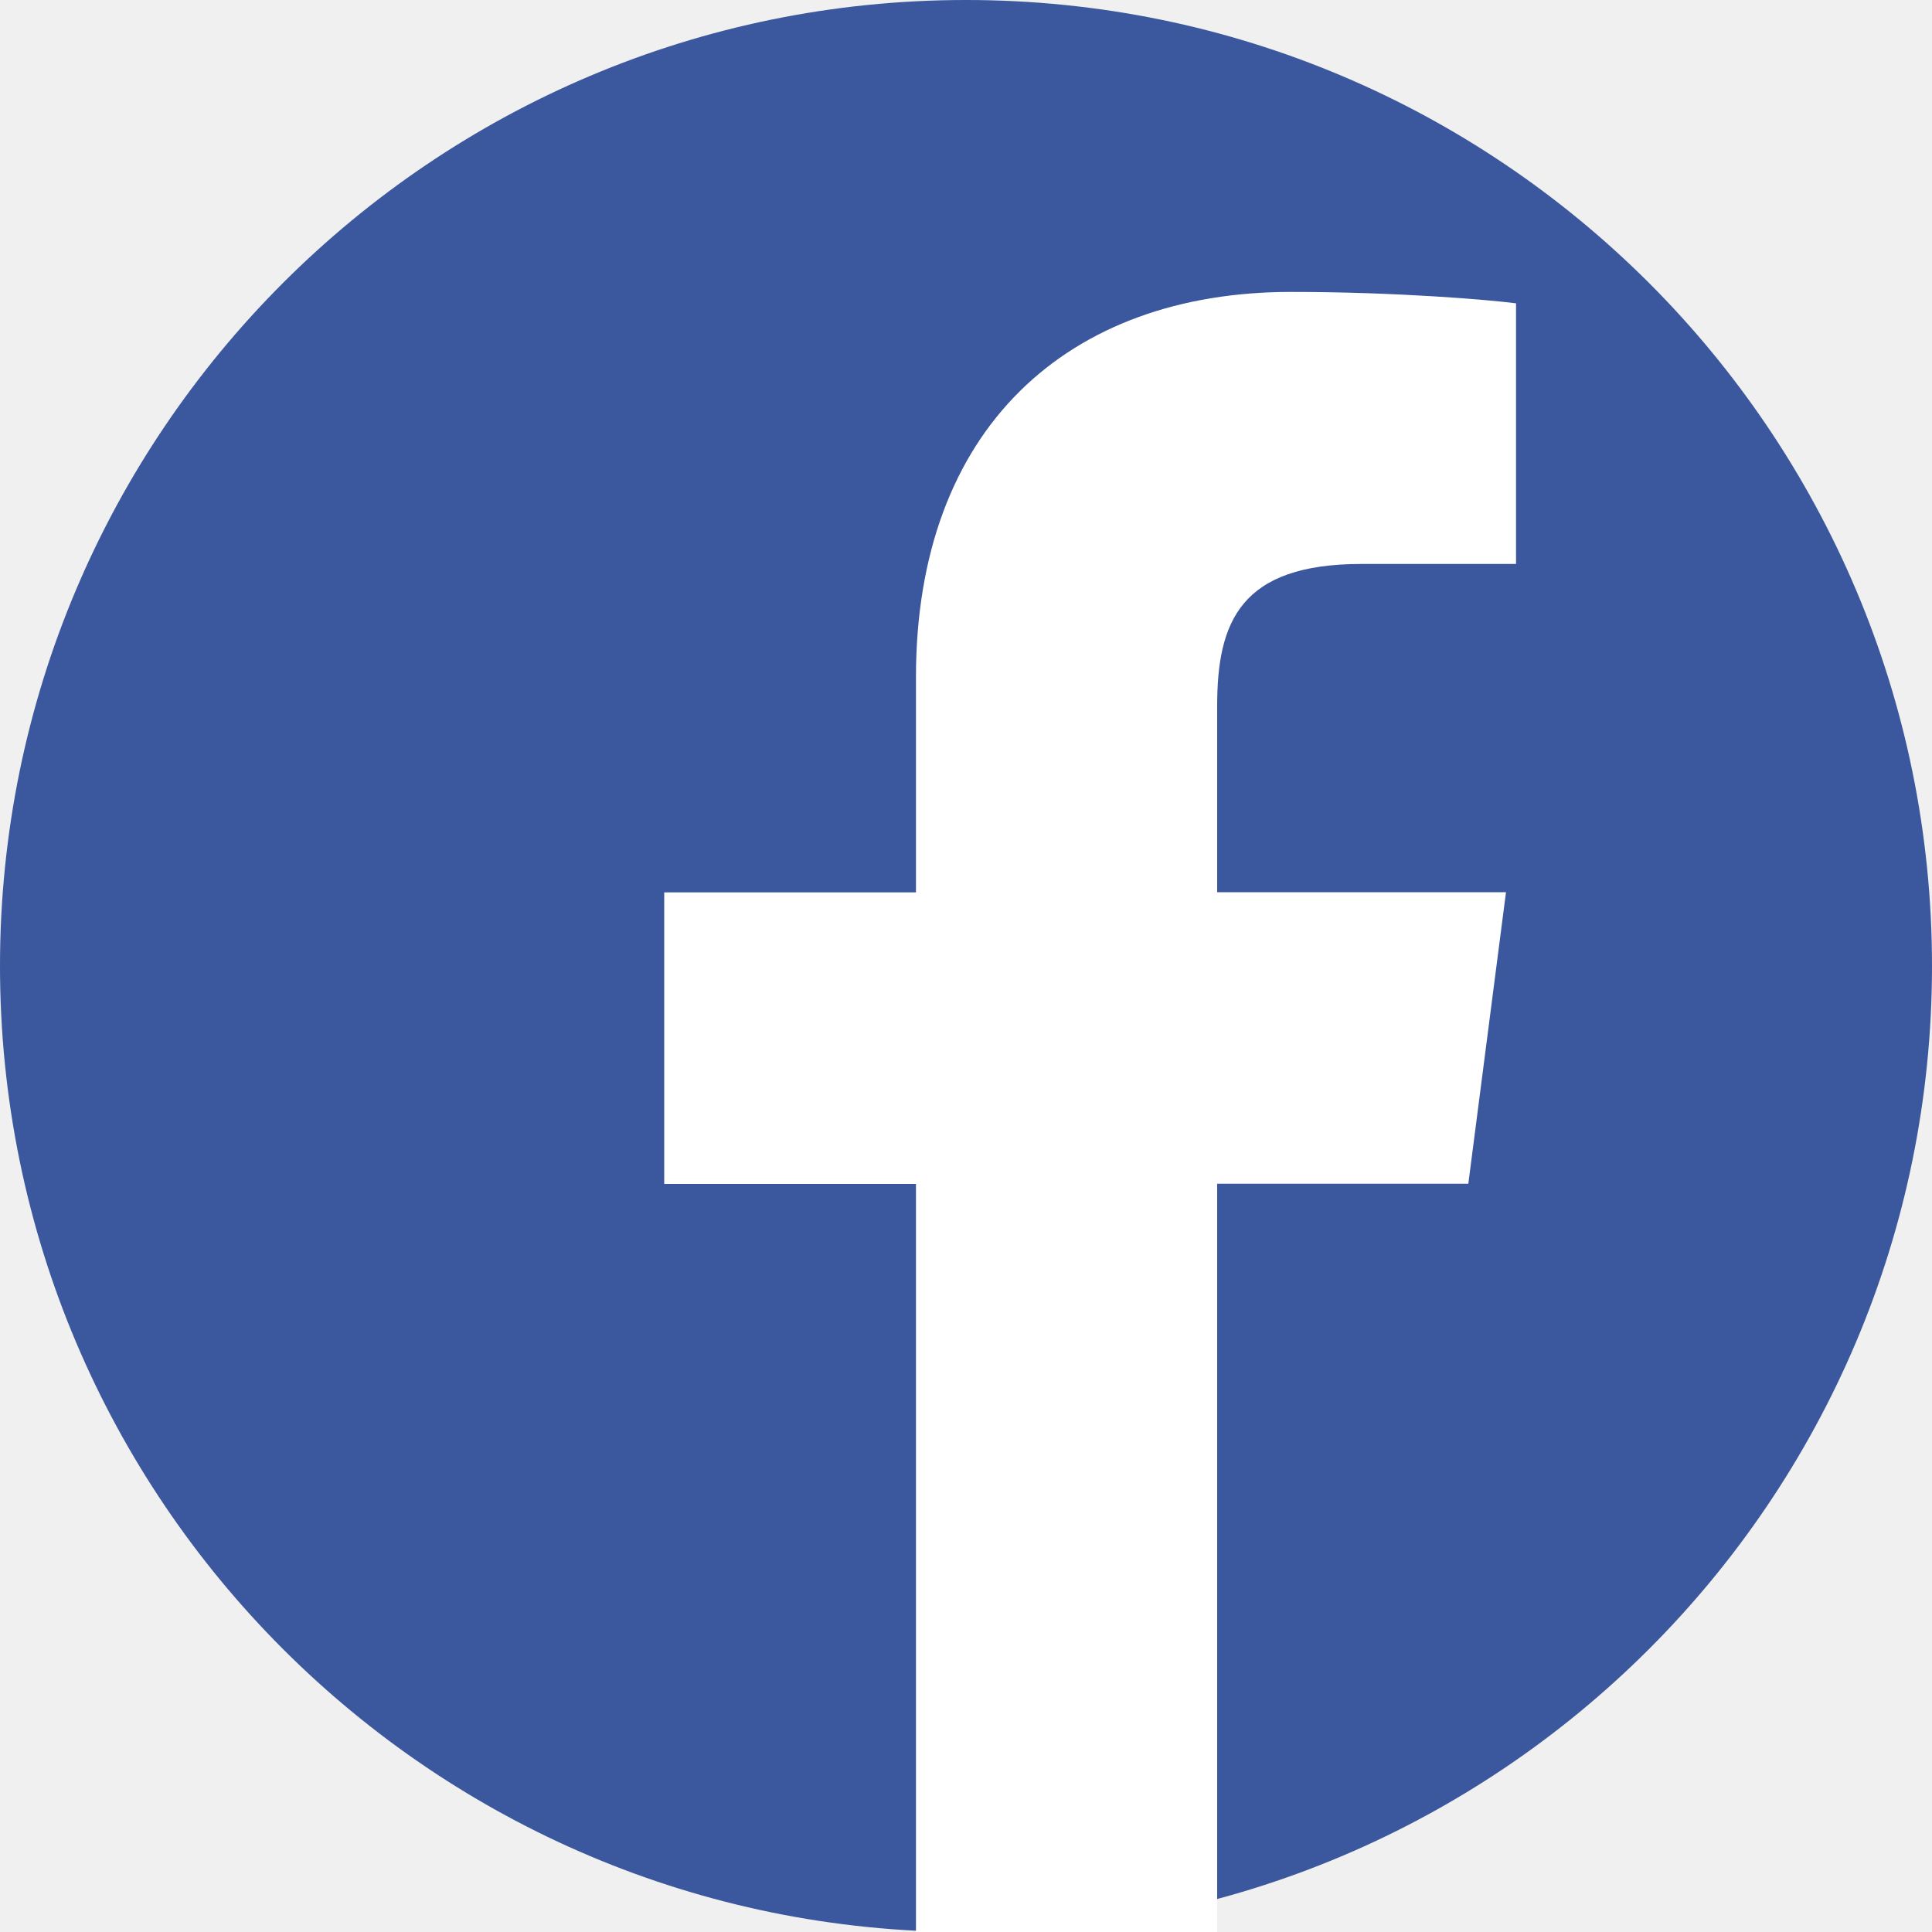
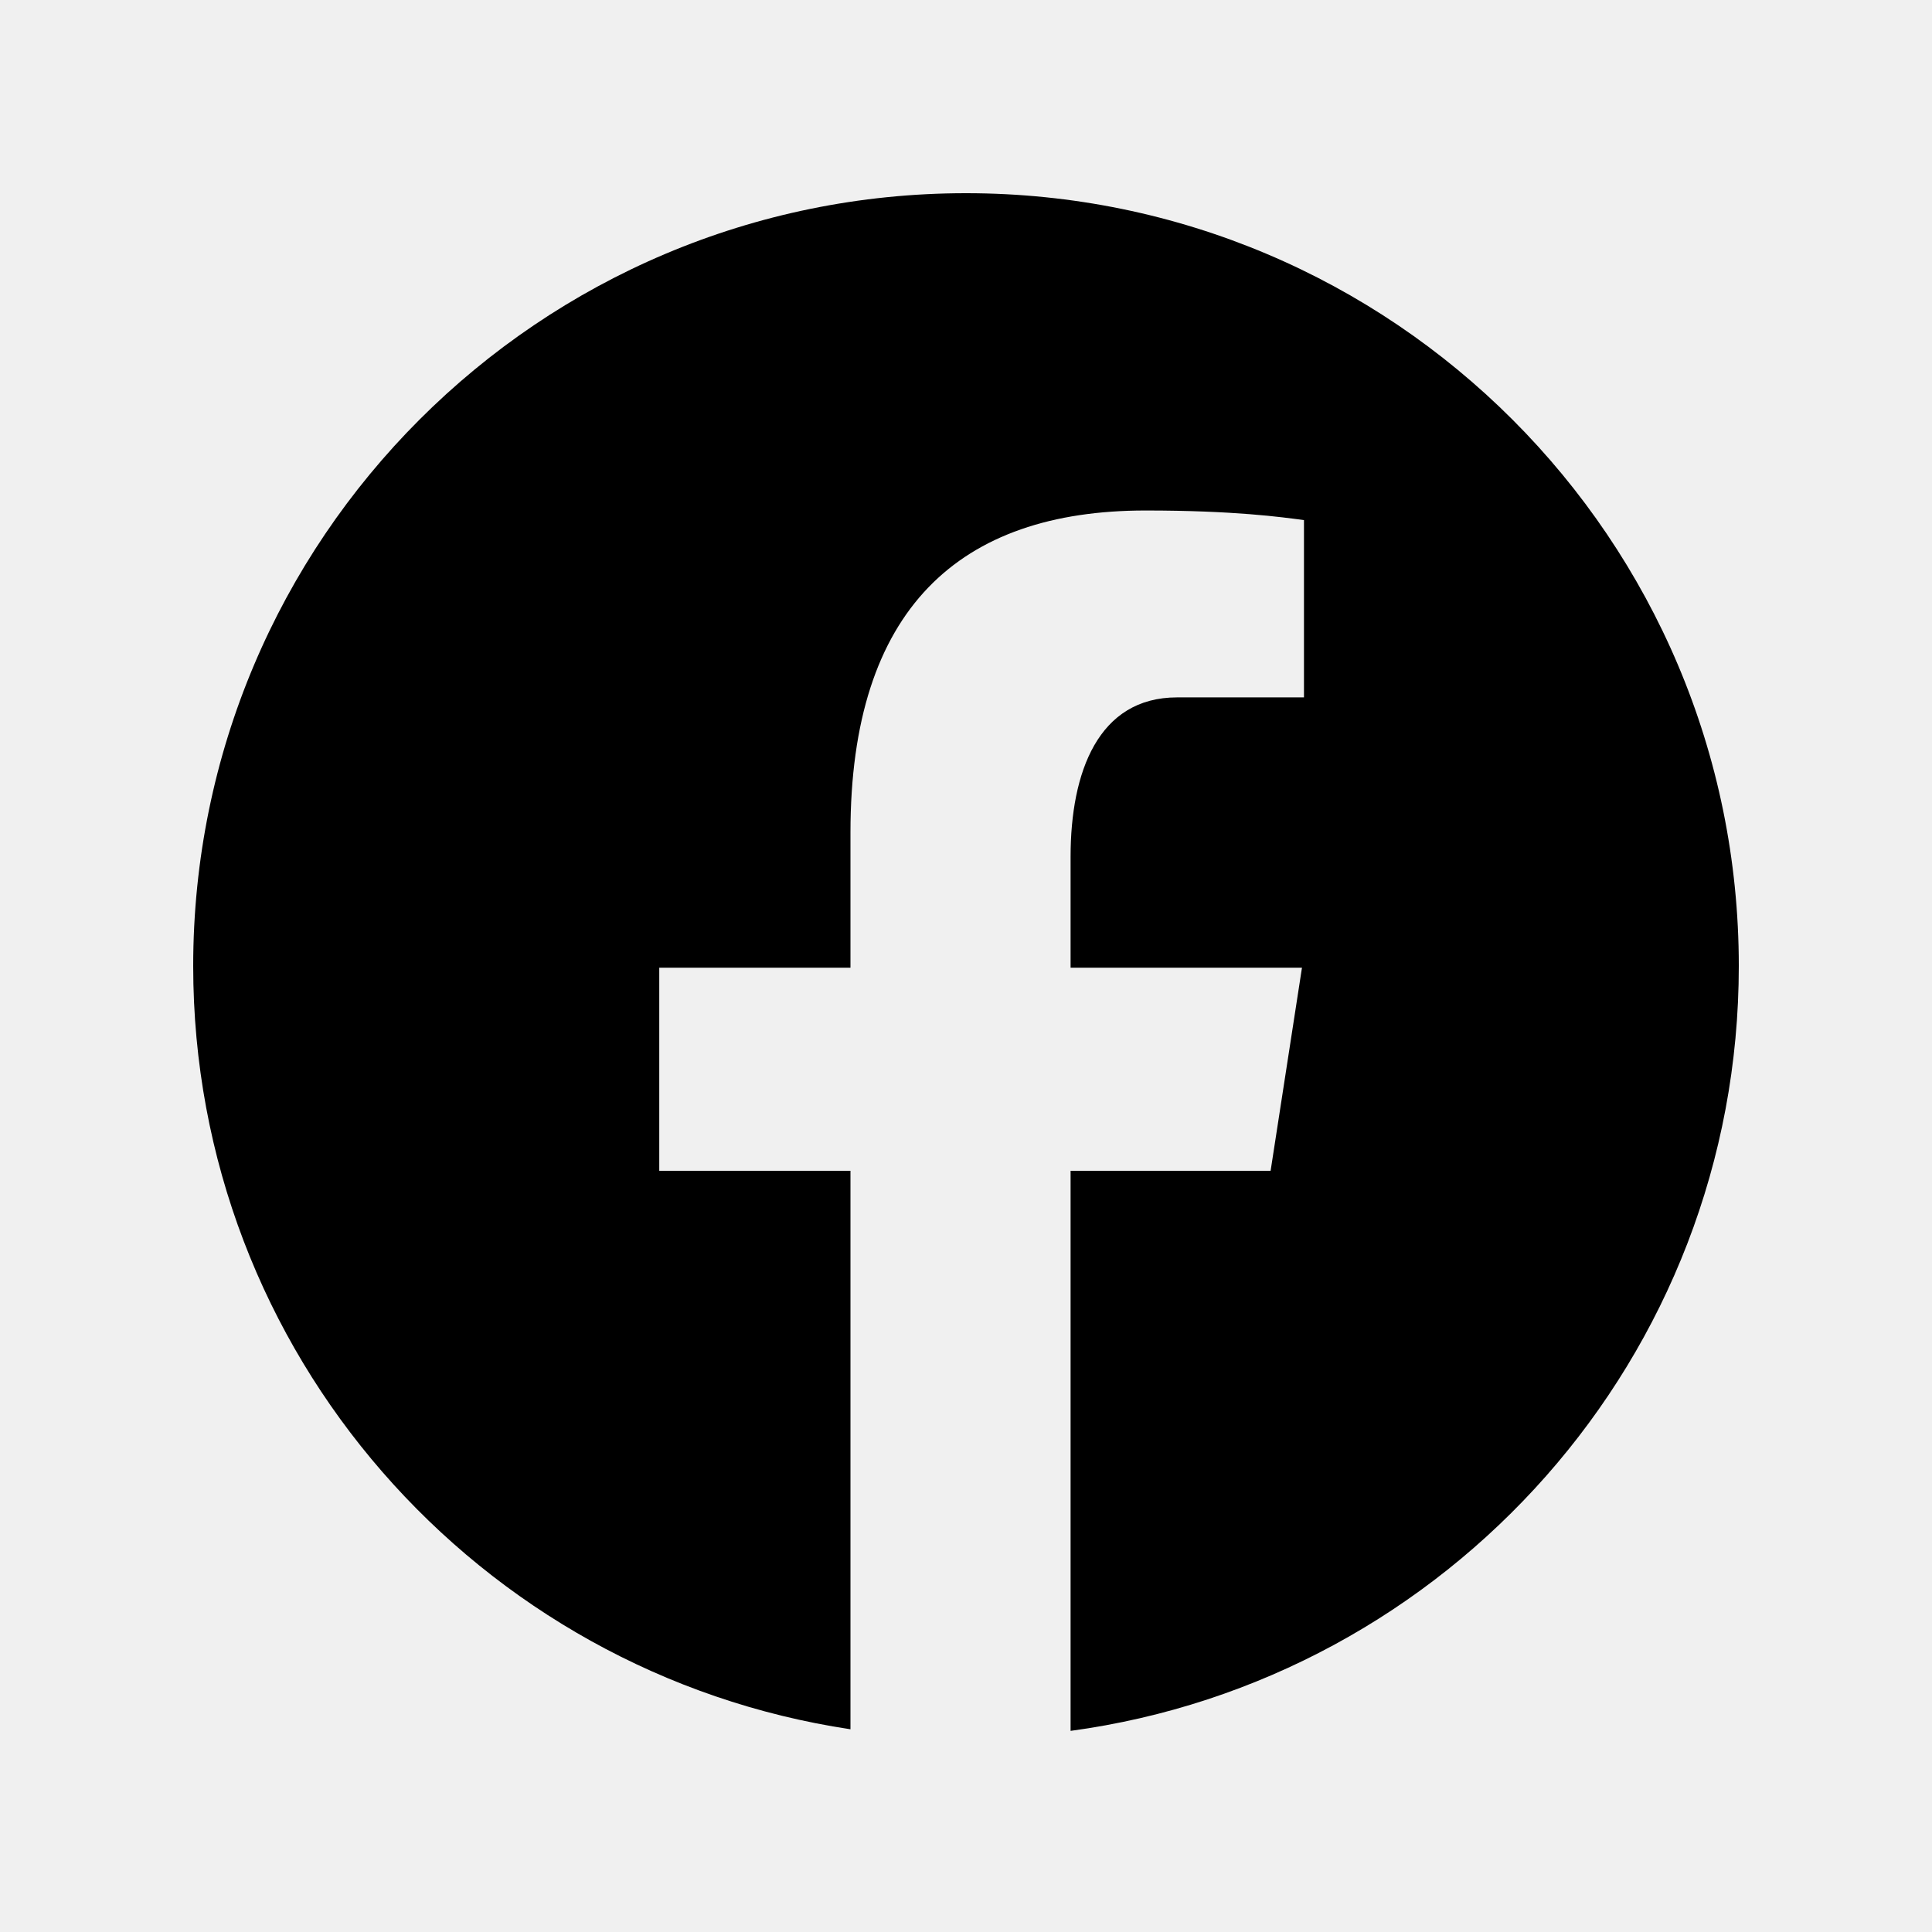
- <svg xmlns="http://www.w3.org/2000/svg" id="Layer_1" style="enable-background:new 0 0 1000 1000;" version="1.1" viewBox="0 0 1000 1000" xml:space="preserve">
-   <style type="text/css">
- 	.st0{fill:#3B579D;}
- 	.st1{fill:#FFFFFF;}
- </style>
-   <g>
-     <path class="st0" d="M500,1000L500,1000C223.9,1000,0,776.1,0,500v0C0,223.9,223.9,0,500,0h0c276.1,0,500,223.9,500,500v0   C1000,776.1,776.1,1000,500,1000z" />
-     <path class="st1" d="M630,1000V612.7h130l19.5-150.9H630v-96.4c0-43.7,12.1-73.5,74.8-73.5l79.9,0V157   c-13.8-1.8-61.3-5.9-116.5-5.9c-115.2,0-194.1,70.3-194.1,199.5v111.3H343.8v150.9h130.3V1000H630z" id="f" />
-   </g>
+ <svg xmlns="http://www.w3.org/2000/svg" fill="#000000" viewBox="0 0 30 30" width="30px" height="30px">
+   <path d="M15,3C8.373,3,3,8.373,3,15c0,6.016,4.432,10.984,10.206,11.852V18.18h-2.969v-3.154h2.969v-2.099c0-3.475,1.693-5,4.581-5 c1.383,0,2.115,0.103,2.461,0.149v2.753h-1.97c-1.226,0-1.654,1.163-1.654,2.473v1.724h3.593L19.73,18.18h-3.106v8.697 C22.481,26.083,27,21.075,27,15C27,8.373,21.627,3,15,3z" />
</svg>
